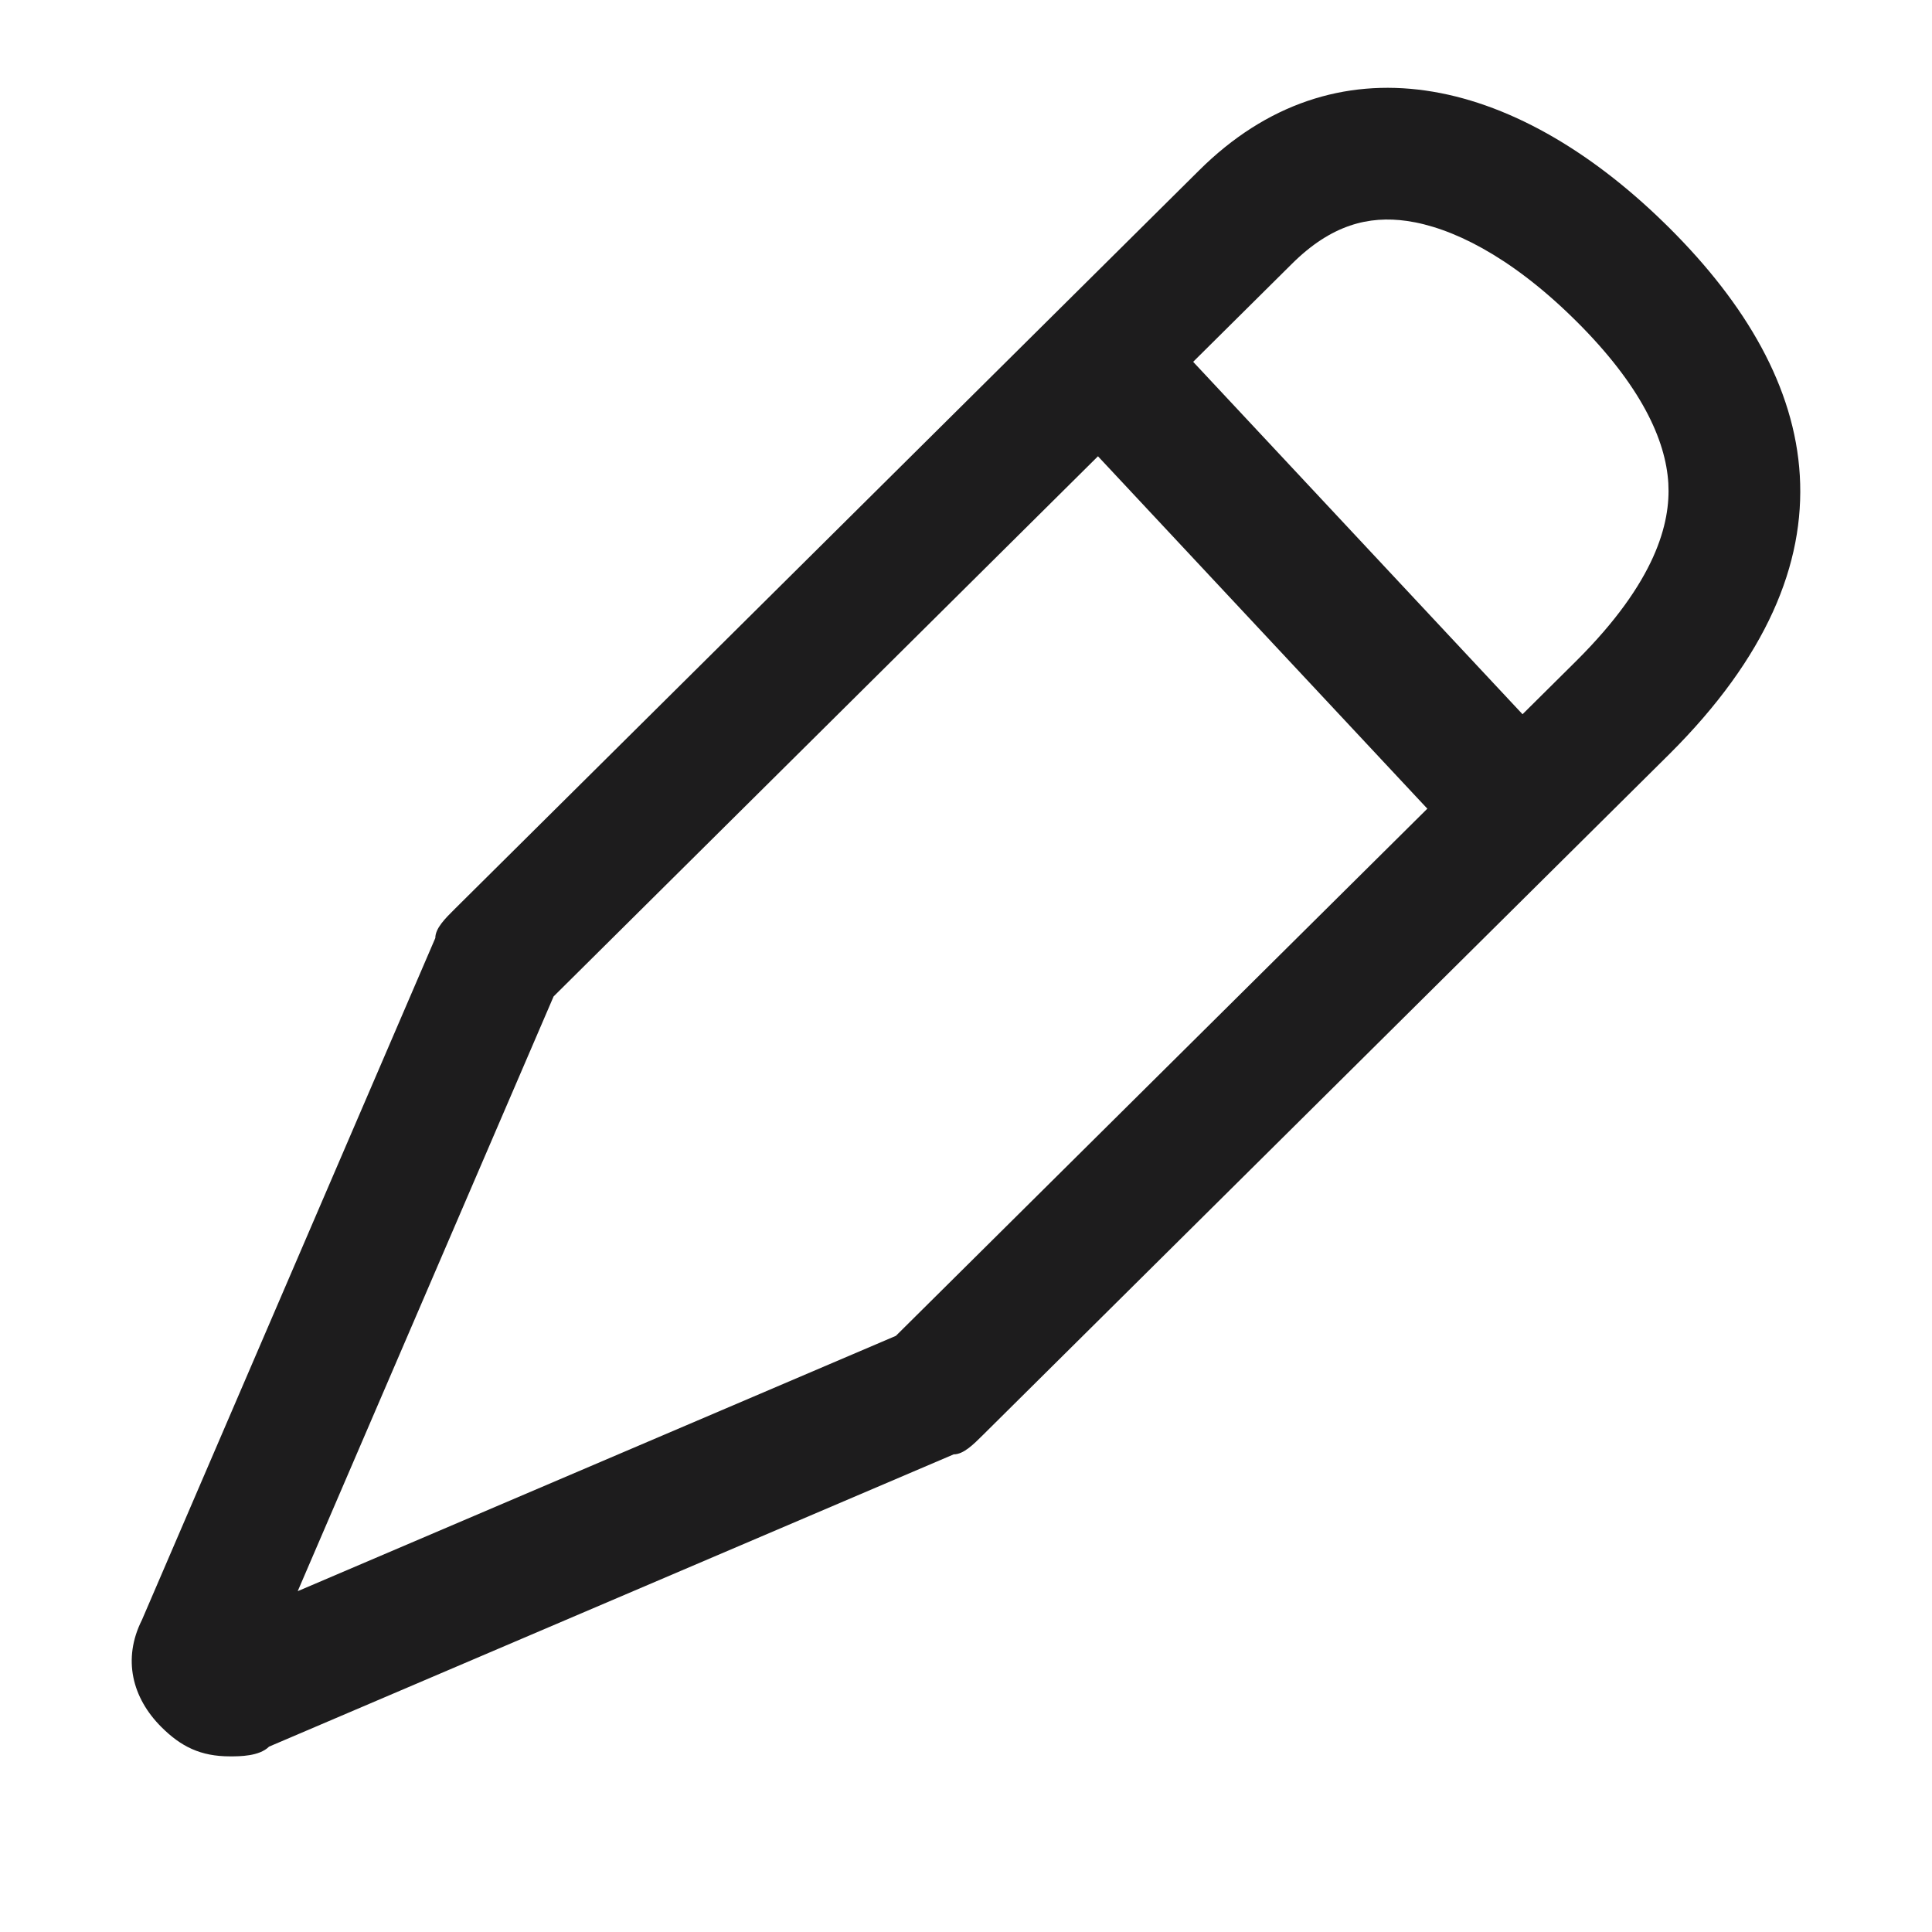
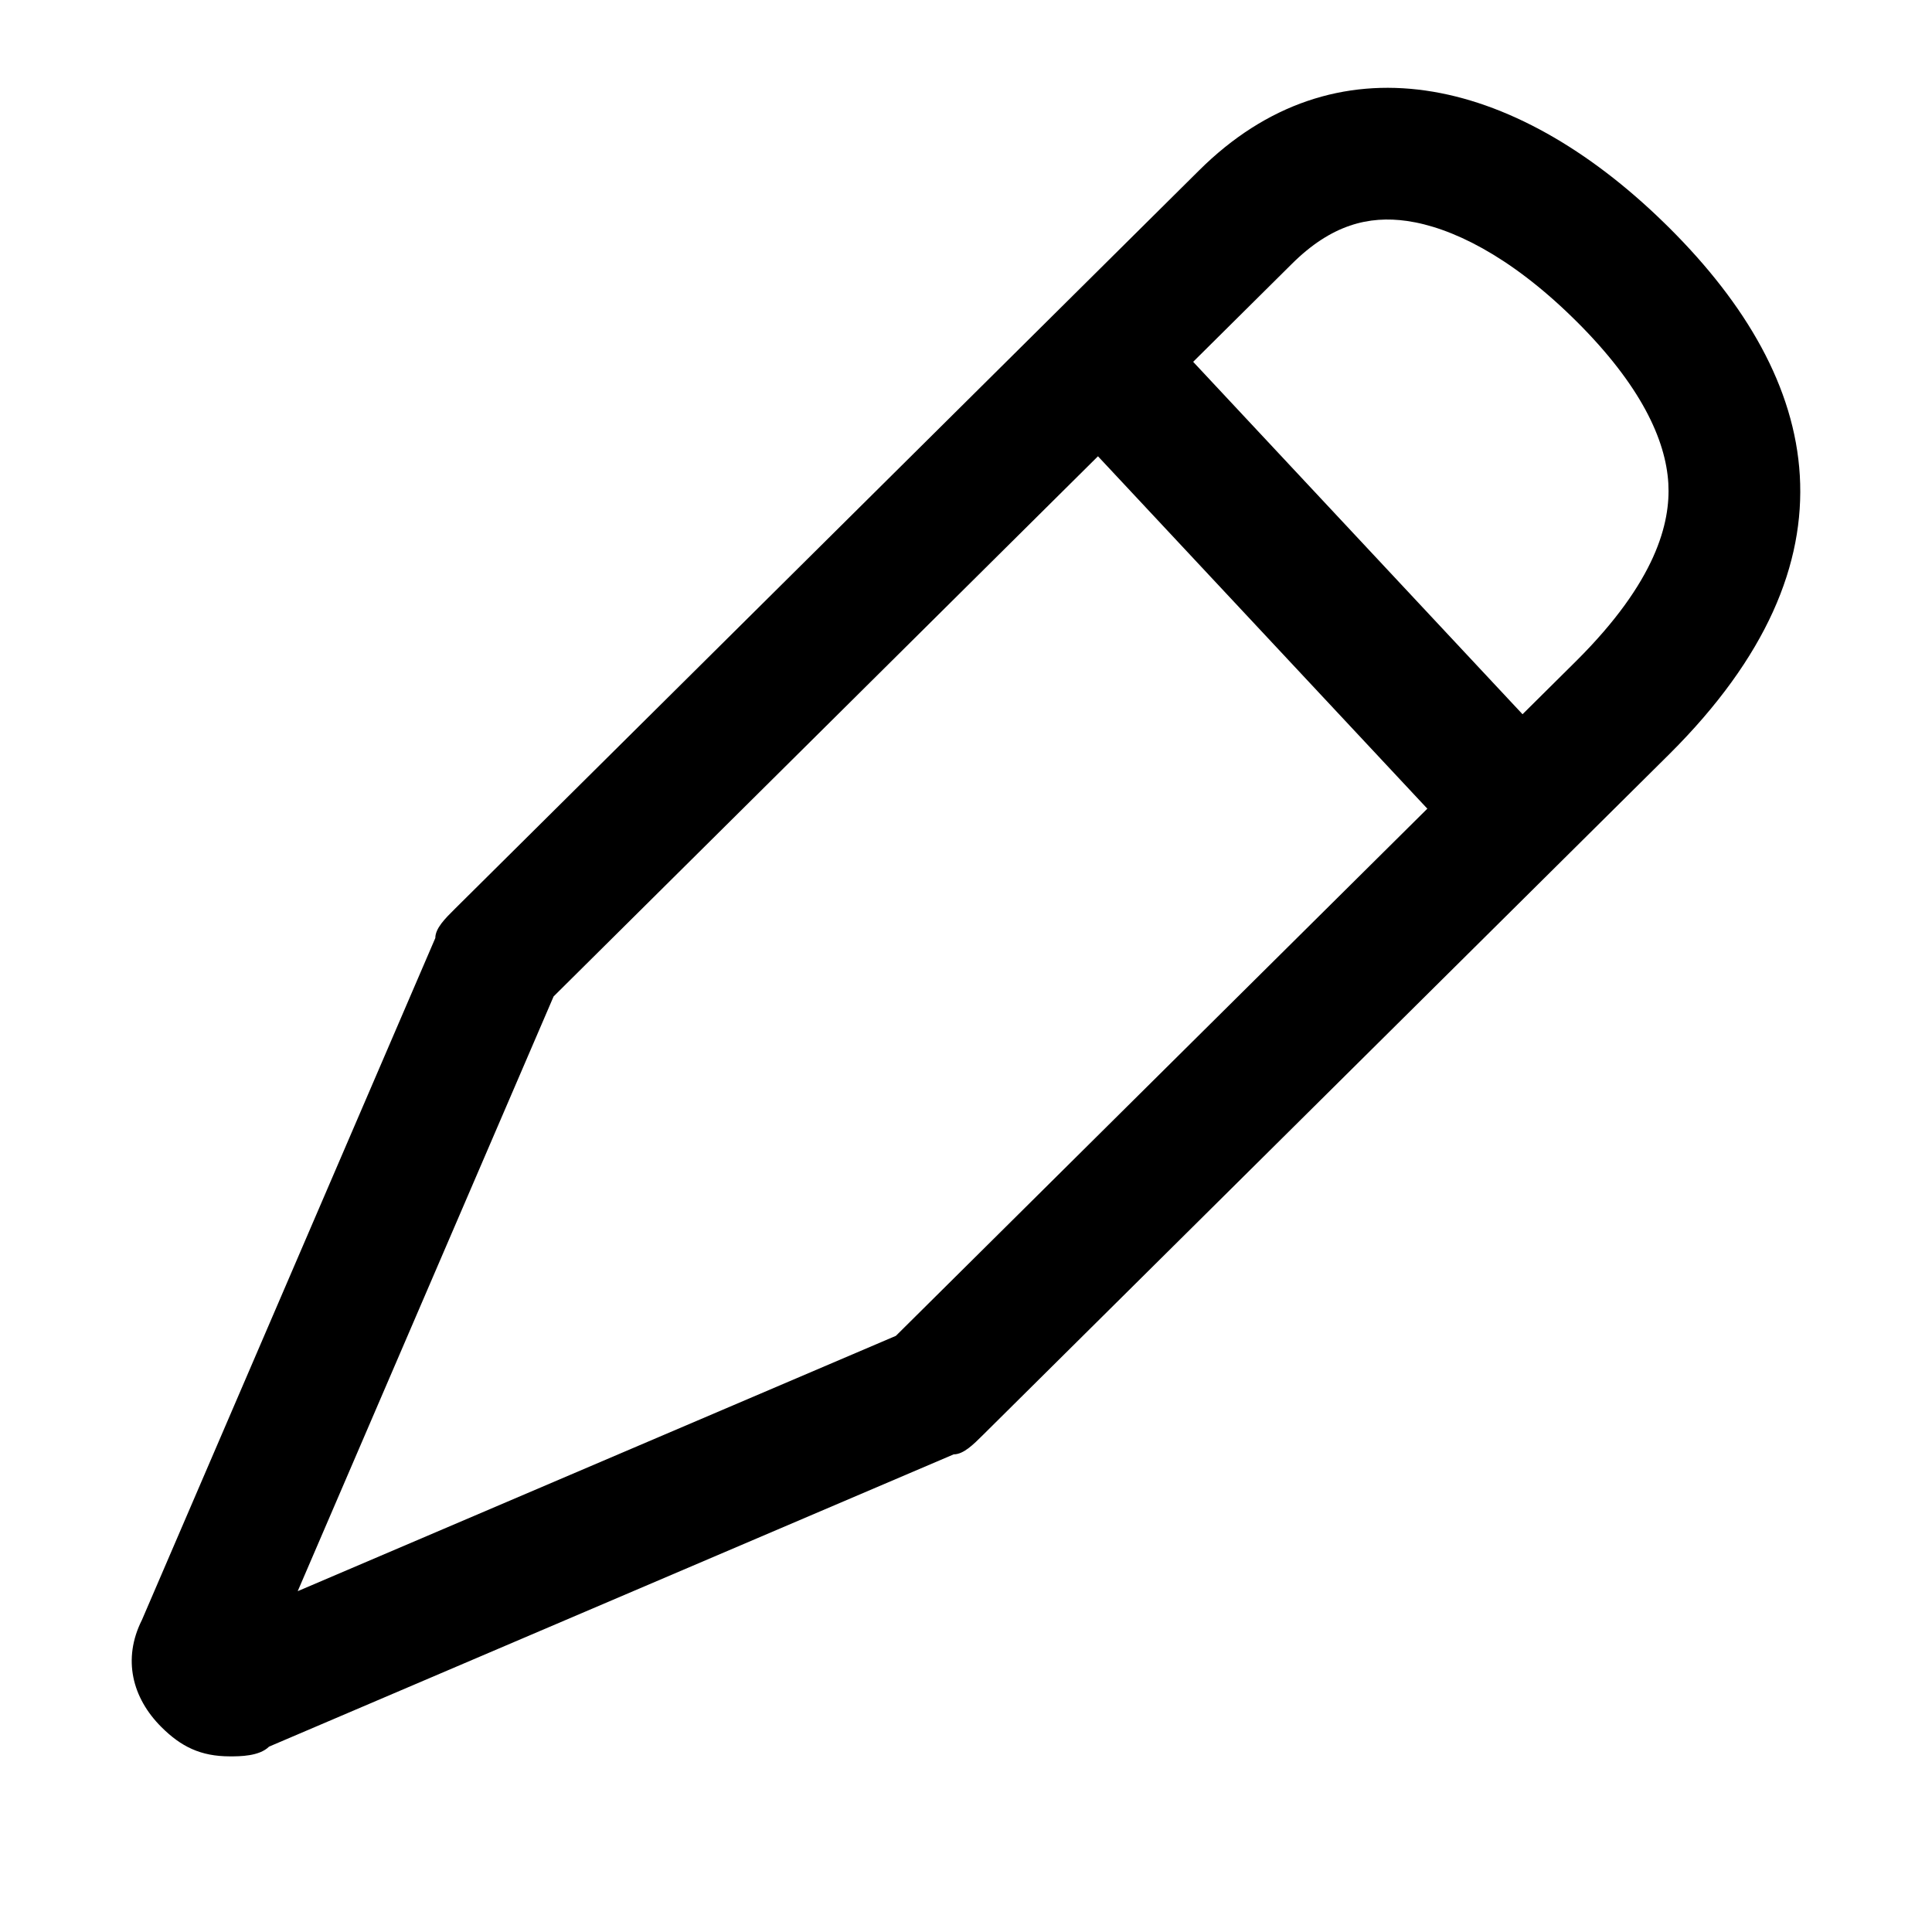
<svg xmlns="http://www.w3.org/2000/svg" width="44" height="44" viewBox="0 0 44 44" fill="none">
-   <path fill-rule="evenodd" clip-rule="evenodd" d="M6.78 36.238L20.403 30.423L35.903 15.048C35.903 15.047 35.904 15.046 35.905 15.046C37.714 13.243 38.047 11.908 37.995 11.007C37.937 10.016 37.369 8.778 35.903 7.318L35.902 7.318C35.872 7.288 35.842 7.258 35.812 7.229C34.368 5.818 33.044 5.175 32.042 5.032C31.175 4.909 30.321 5.114 29.42 6.011L29.416 6.015L12.608 22.693L6.78 36.238ZM38.02 17.173L22.389 32.678C22.166 32.9 21.943 33.122 21.72 33.122L6.128 39.778C5.905 40 5.459 40 5.237 40C4.568 40 4.123 39.778 3.677 39.334C3.009 38.669 2.786 37.781 3.232 36.894L9.914 21.363C9.914 21.141 10.137 20.919 10.36 20.698L27.303 3.886C30.389 0.812 34.444 1.697 37.909 5.083C37.946 5.119 37.983 5.156 38.02 5.192C41.509 8.668 42.45 12.761 38.02 17.173Z" fill="#1D1C1D" />
-   <path d="M34.545 20C34.109 20 33.818 19.836 33.527 19.509L24.436 9.782C23.855 9.127 23.855 8.145 24.436 7.491C25.018 6.836 25.891 6.836 26.473 7.491L35.564 17.218C36.145 17.873 36.145 18.855 35.564 19.509C35.273 19.836 34.982 20 34.545 20Z" fill="#1D1C1D" />
+   <path fill-rule="evenodd" clip-rule="evenodd" d="M6.78 36.238L20.403 30.423L35.903 15.048C35.903 15.047 35.904 15.046 35.905 15.046C37.714 13.243 38.047 11.908 37.995 11.007C37.937 10.016 37.369 8.778 35.903 7.318L35.902 7.318C35.872 7.288 35.842 7.258 35.812 7.229C34.368 5.818 33.044 5.175 32.042 5.032C31.175 4.909 30.321 5.114 29.42 6.011L29.416 6.015L12.608 22.693L6.78 36.238ZM38.02 17.173L22.389 32.678C22.166 32.9 21.943 33.122 21.72 33.122L6.128 39.778C5.905 40 5.459 40 5.237 40C4.568 40 4.123 39.778 3.677 39.334C3.009 38.669 2.786 37.781 3.232 36.894L9.914 21.363C9.914 21.141 10.137 20.919 10.36 20.698L27.303 3.886C30.389 0.812 34.444 1.697 37.909 5.083C37.946 5.119 37.983 5.156 38.02 5.192C41.509 8.668 42.45 12.761 38.02 17.173Z" fill="#000" />
+   <path d="M34.545 20C34.109 20 33.818 19.836 33.527 19.509L24.436 9.782C23.855 9.127 23.855 8.145 24.436 7.491C25.018 6.836 25.891 6.836 26.473 7.491L35.564 17.218C36.145 17.873 36.145 18.855 35.564 19.509C35.273 19.836 34.982 20 34.545 20Z" fill="#000" />
</svg>
